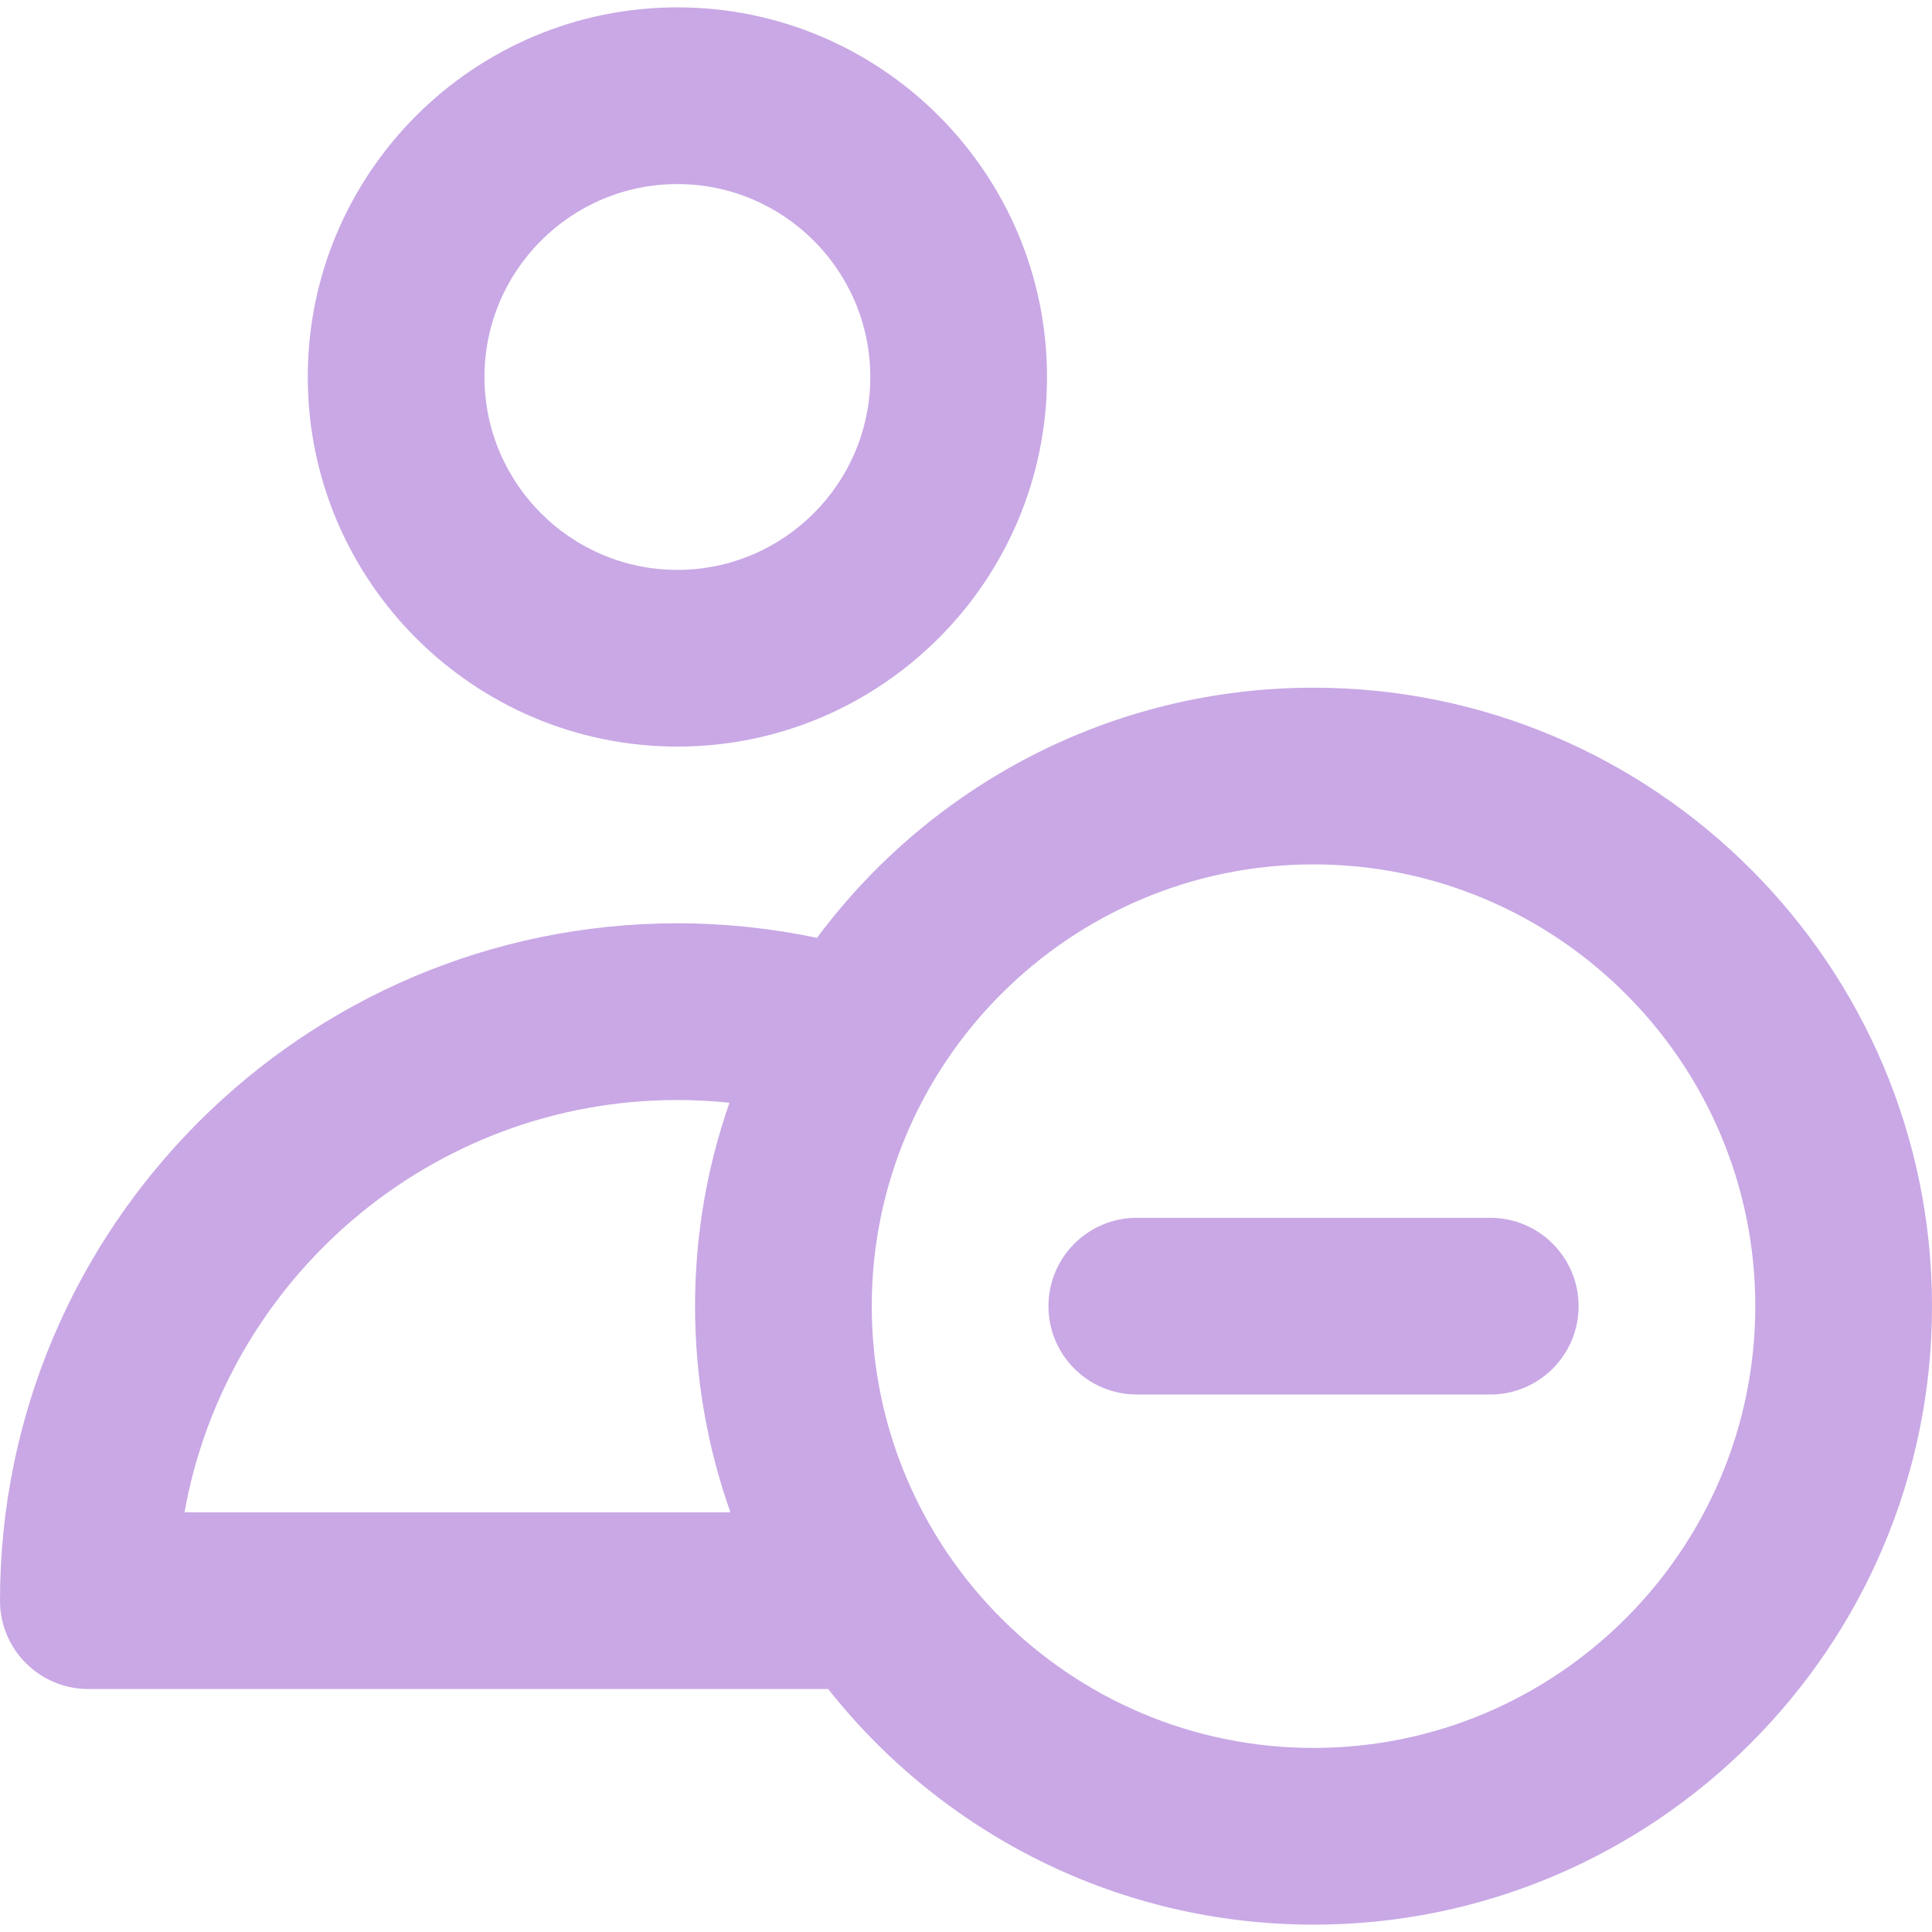
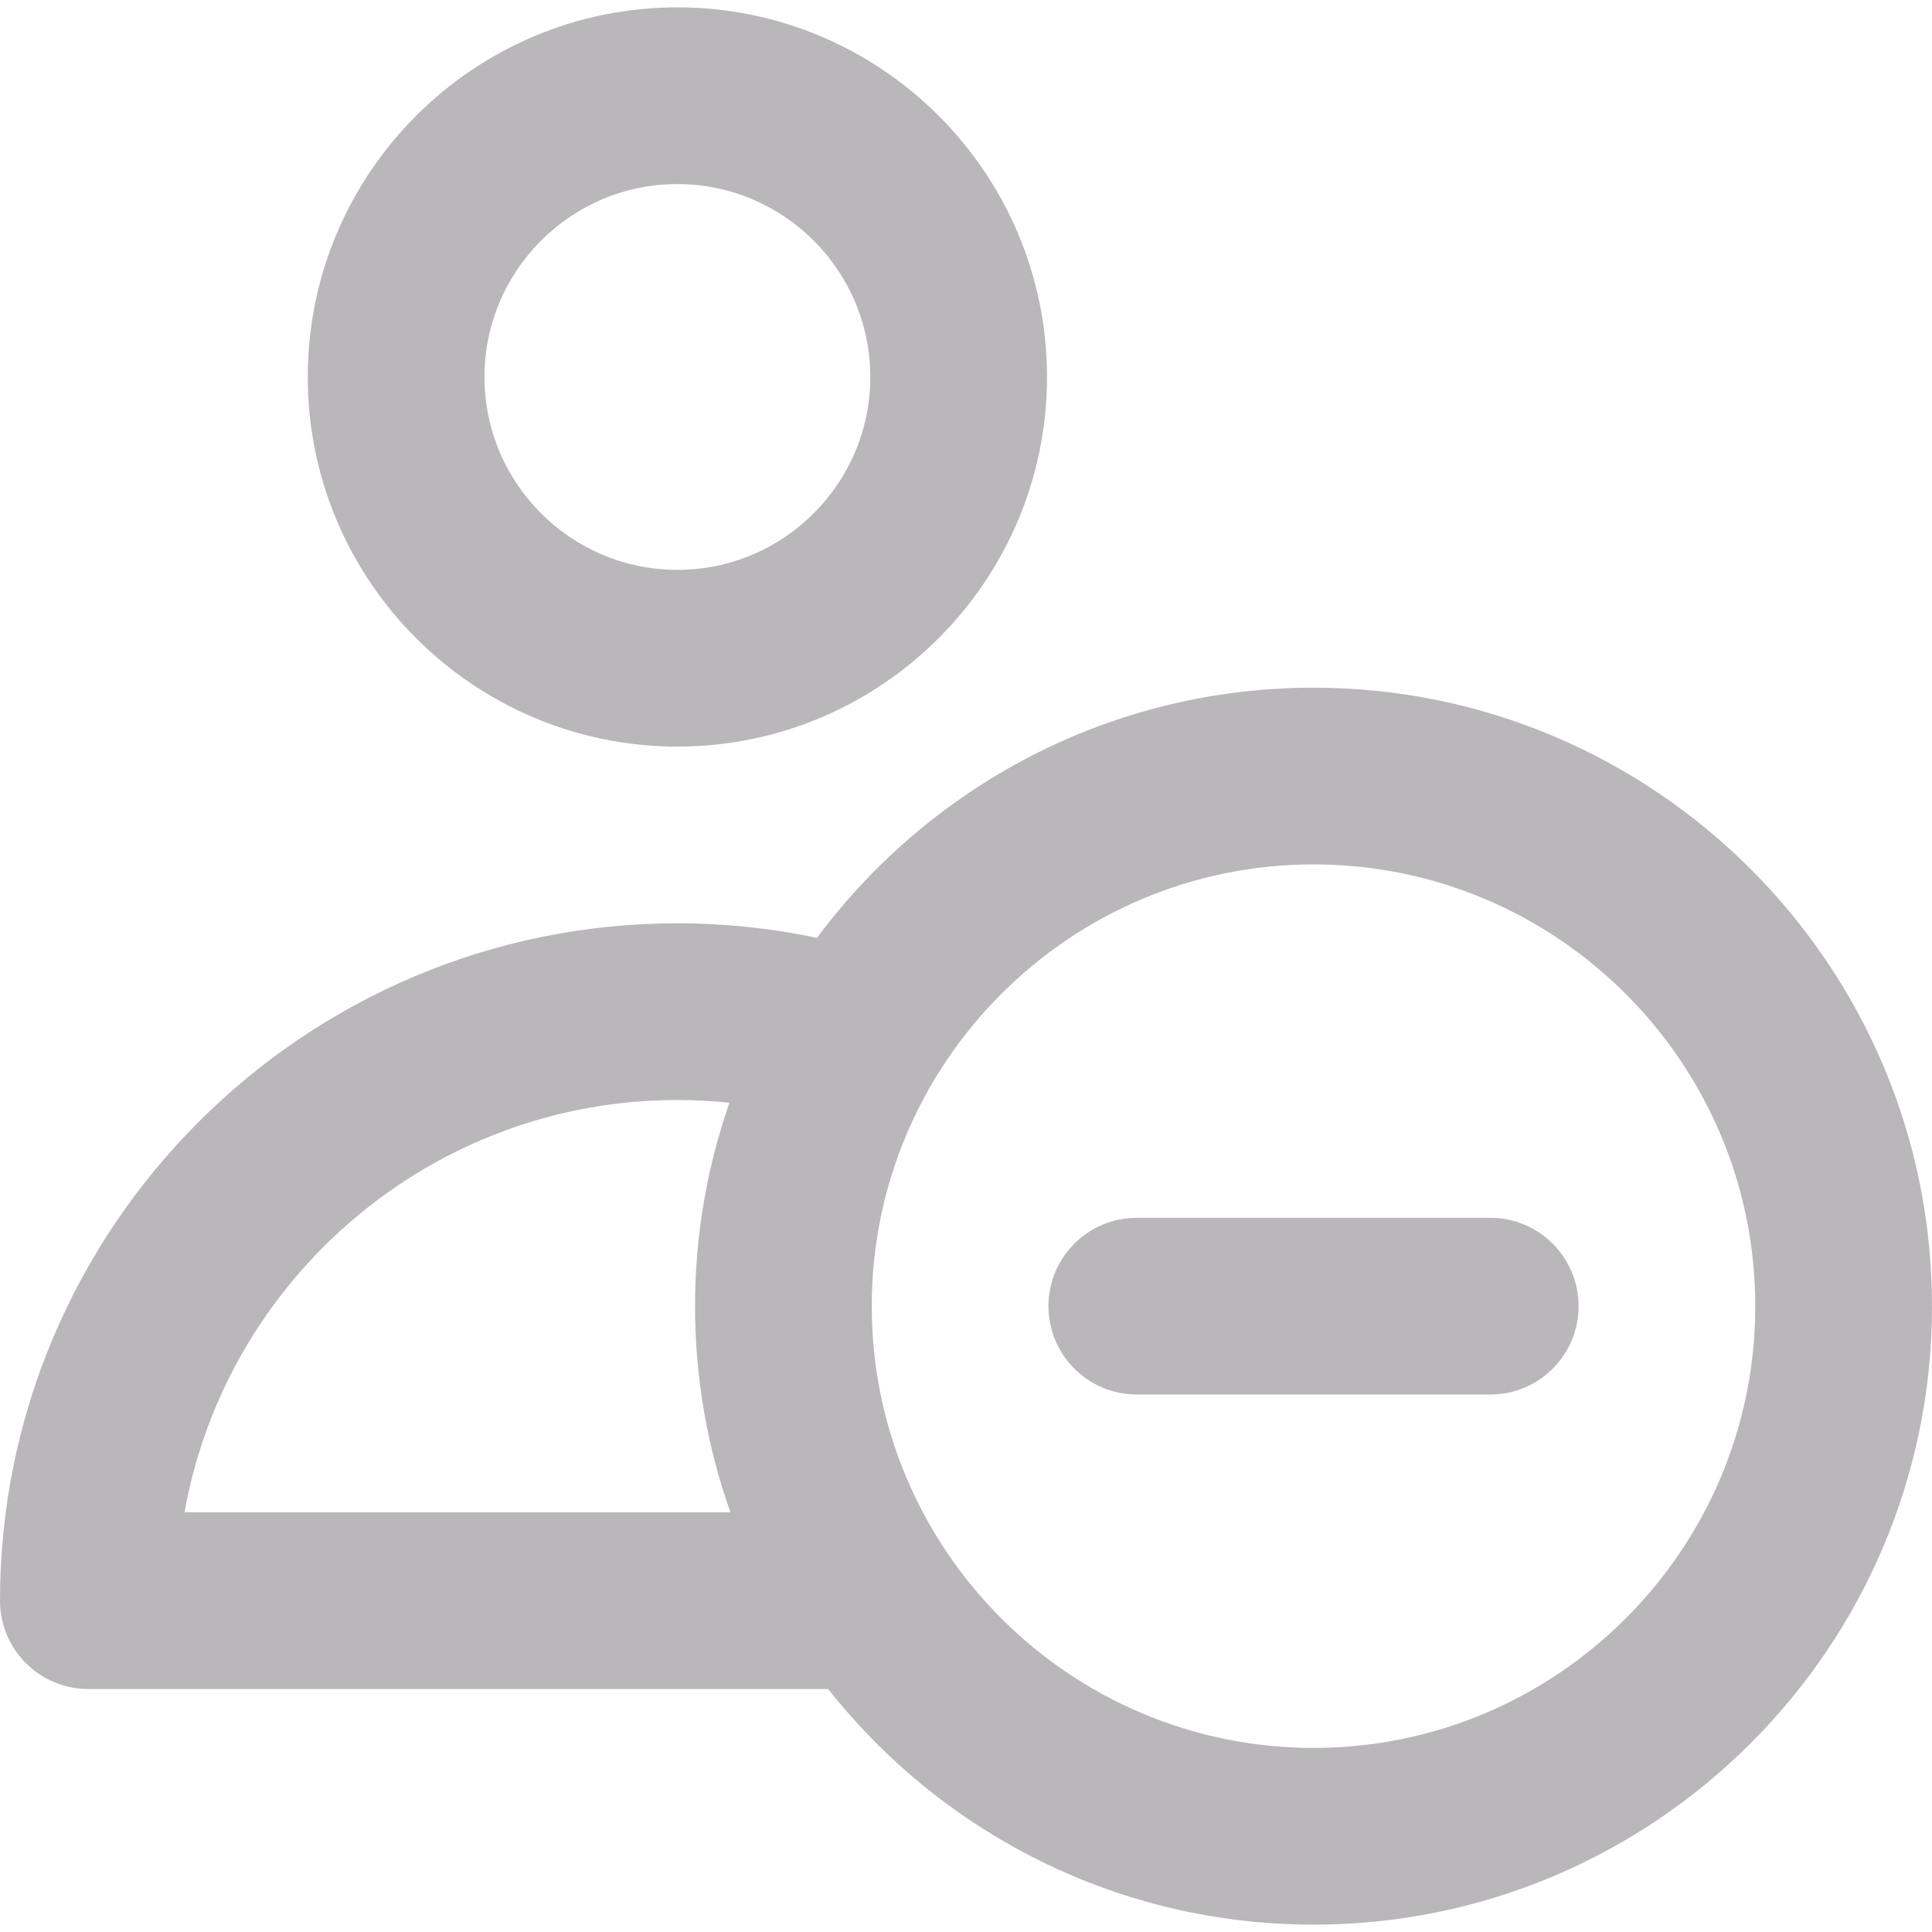
- <svg xmlns="http://www.w3.org/2000/svg" fill="rgb(188, 146, 222, 0.8)" height="800px" width="800px" version="1.1" id="Layer_1" viewBox="0 0 328 328" xml:space="preserve">
+ <svg xmlns="http://www.w3.org/2000/svg" fill="rgb(167, 165, 168, 0.8)" height="800px" width="800px" version="1.1" id="Layer_1" viewBox="0 0 328 328" xml:space="preserve">
  <g id="XMLID_782_">
    <path id="XMLID_783_" d="M223,116.75c-34.488,0-65.144,16.716-84.297,42.47c-7.763-1.628-15.695-2.47-23.703-2.47   c-63.411,0-115,51.589-115,115c0,8.284,6.716,15,15,15h125.596c19.247,24.348,49.031,40,82.404,40c57.897,0,105-47.103,105-105   S280.897,116.75,223,116.75z M31.325,256.75c7.106-39.739,41.923-70,83.675-70c2.965,0,5.914,0.165,8.841,0.467   c-3.779,10.82-5.841,22.44-5.841,34.533c0,12.268,2.122,24.047,6.006,35H31.325z M223,296.75c-41.355,0-75-33.645-75-75   s33.645-75,75-75s75,33.645,75,75S264.355,296.75,223,296.75z" />
    <path id="XMLID_787_" d="M253,206.75h-60c-8.284,0-15,6.716-15,15c0,8.284,6.716,15,15,15h60c8.284,0,15-6.716,15-15   C268,213.466,261.284,206.75,253,206.75z" />
    <path id="XMLID_788_" d="M115,126.75c34.601,0,62.751-28.149,62.751-62.749C177.751,29.4,149.601,1.25,115,1.25   c-34.601,0-62.75,28.15-62.75,62.751C52.25,98.601,80.399,126.75,115,126.75z M115,31.25c18.059,0,32.751,14.692,32.751,32.751   c0,18.058-14.692,32.749-32.751,32.749c-18.059,0-32.75-14.691-32.75-32.749C82.25,45.942,96.941,31.25,115,31.25z" />
  </g>
</svg>
